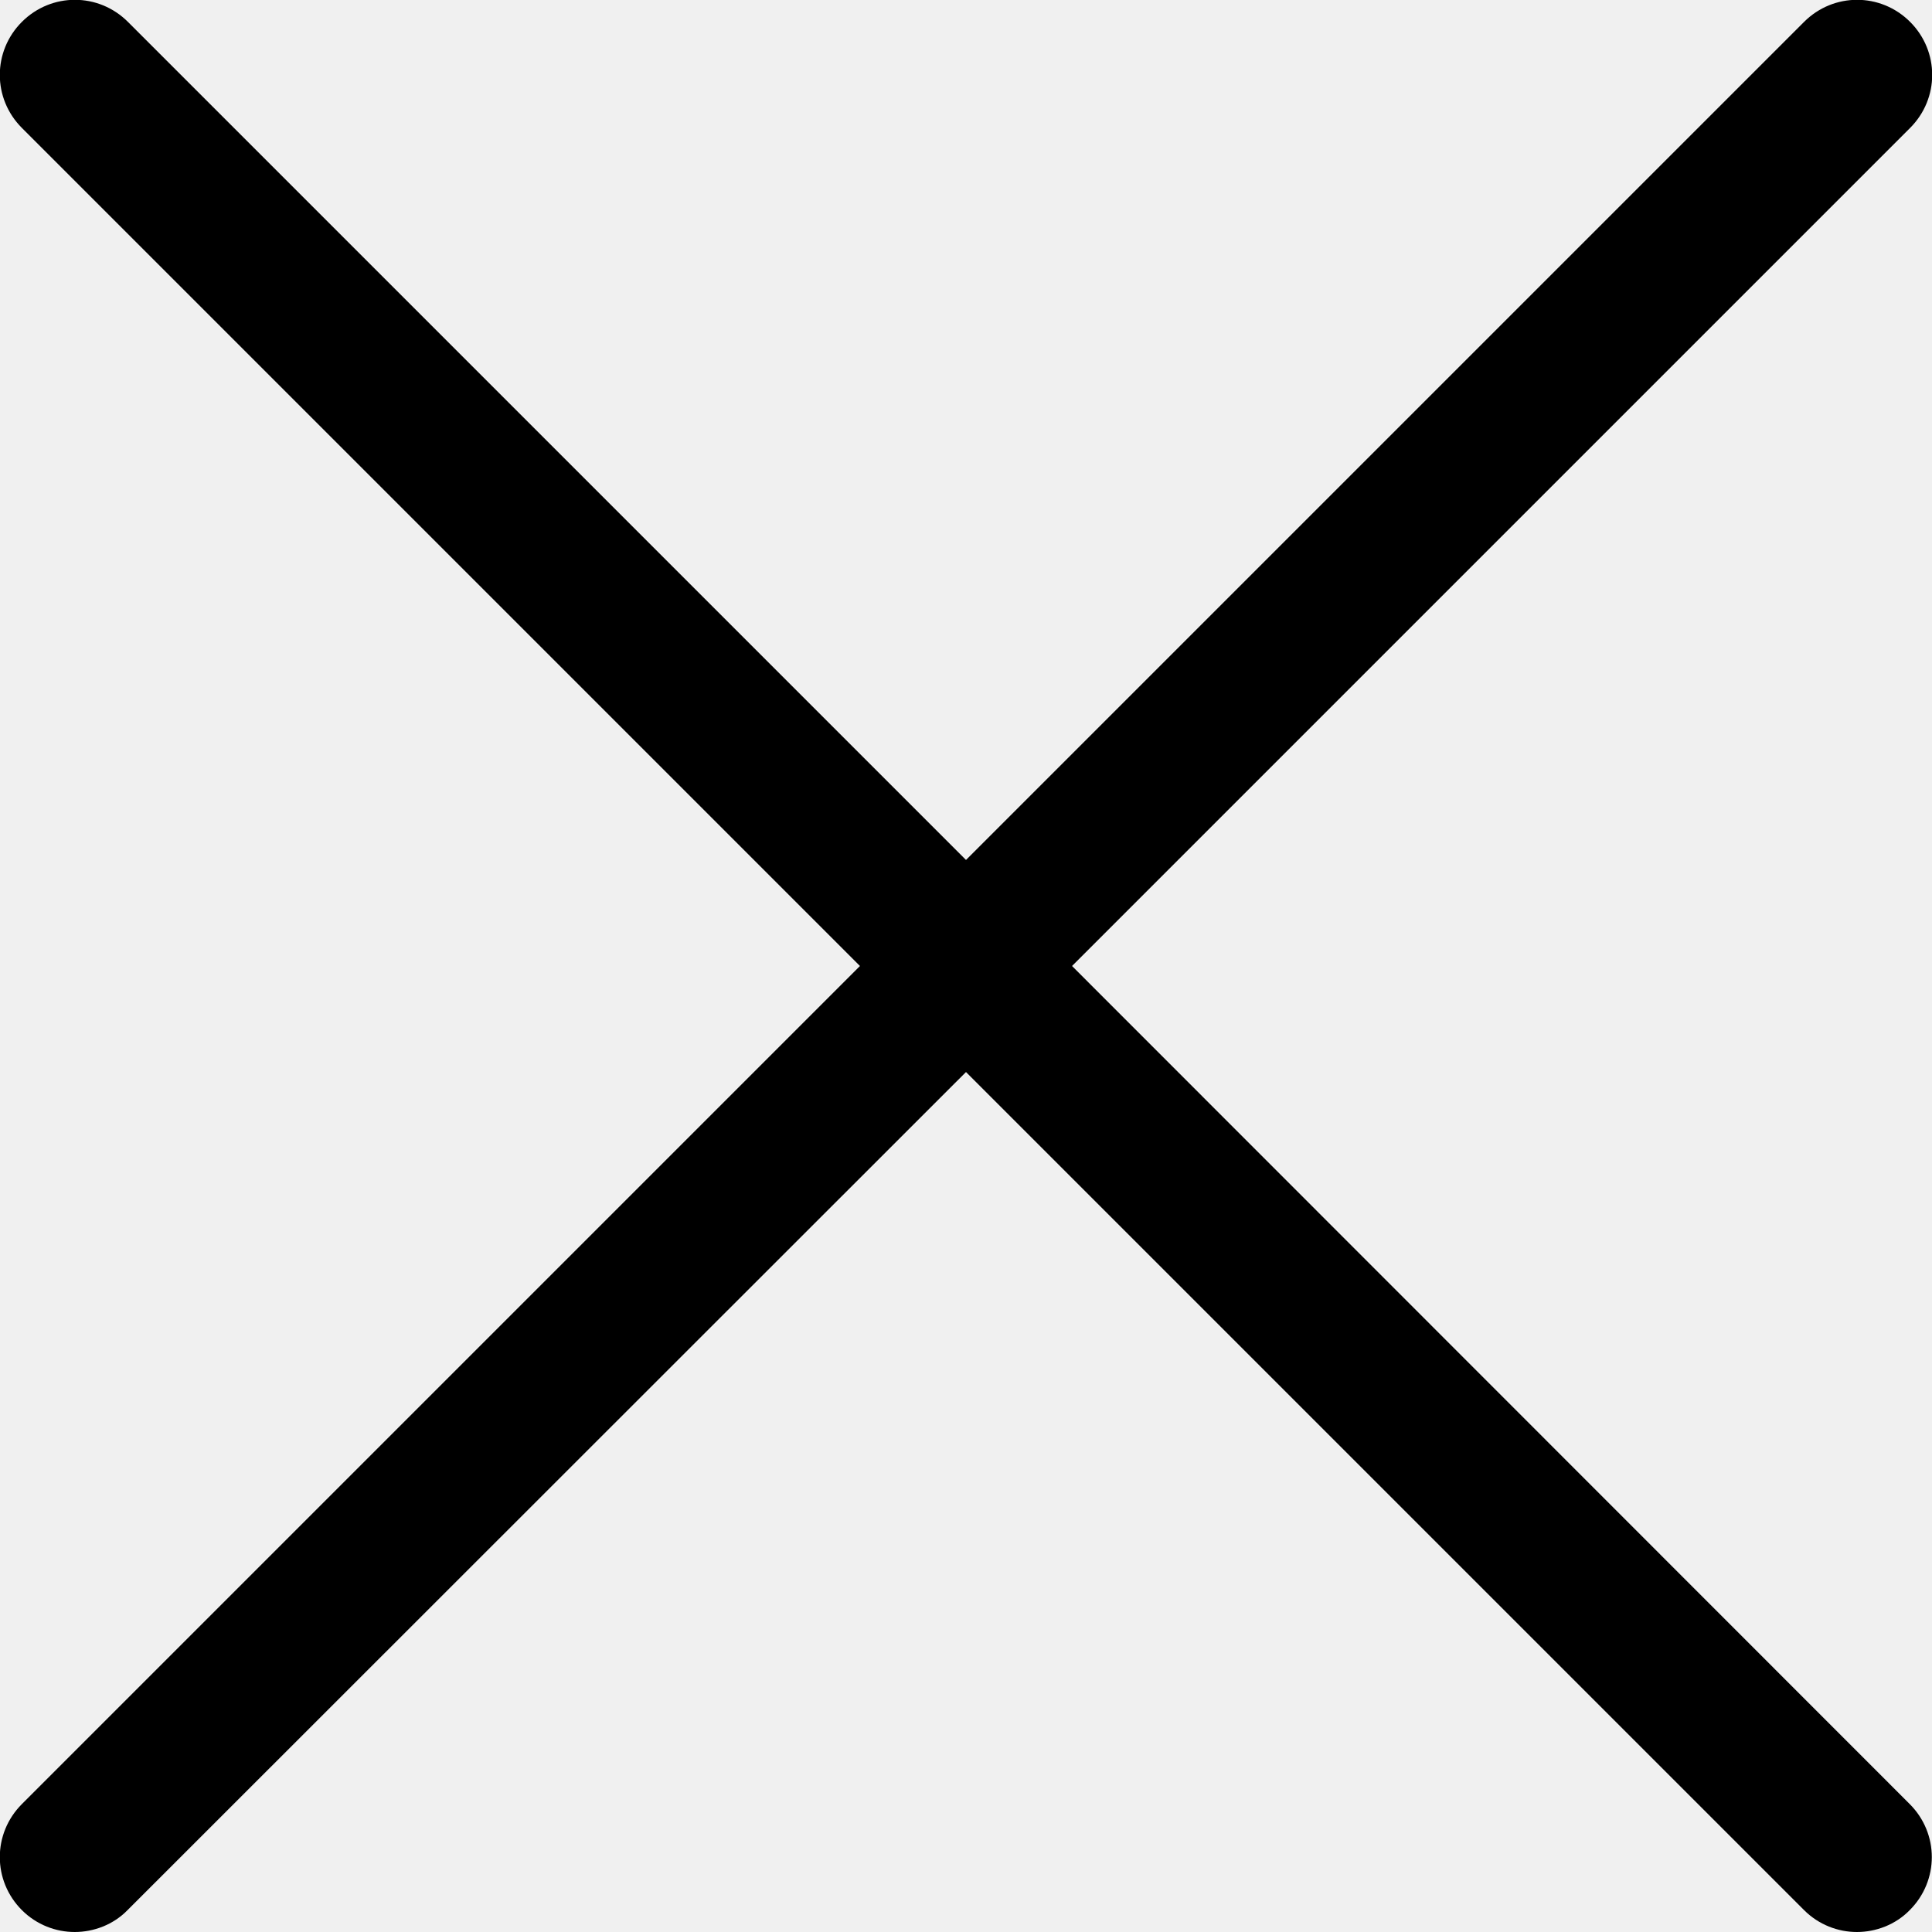
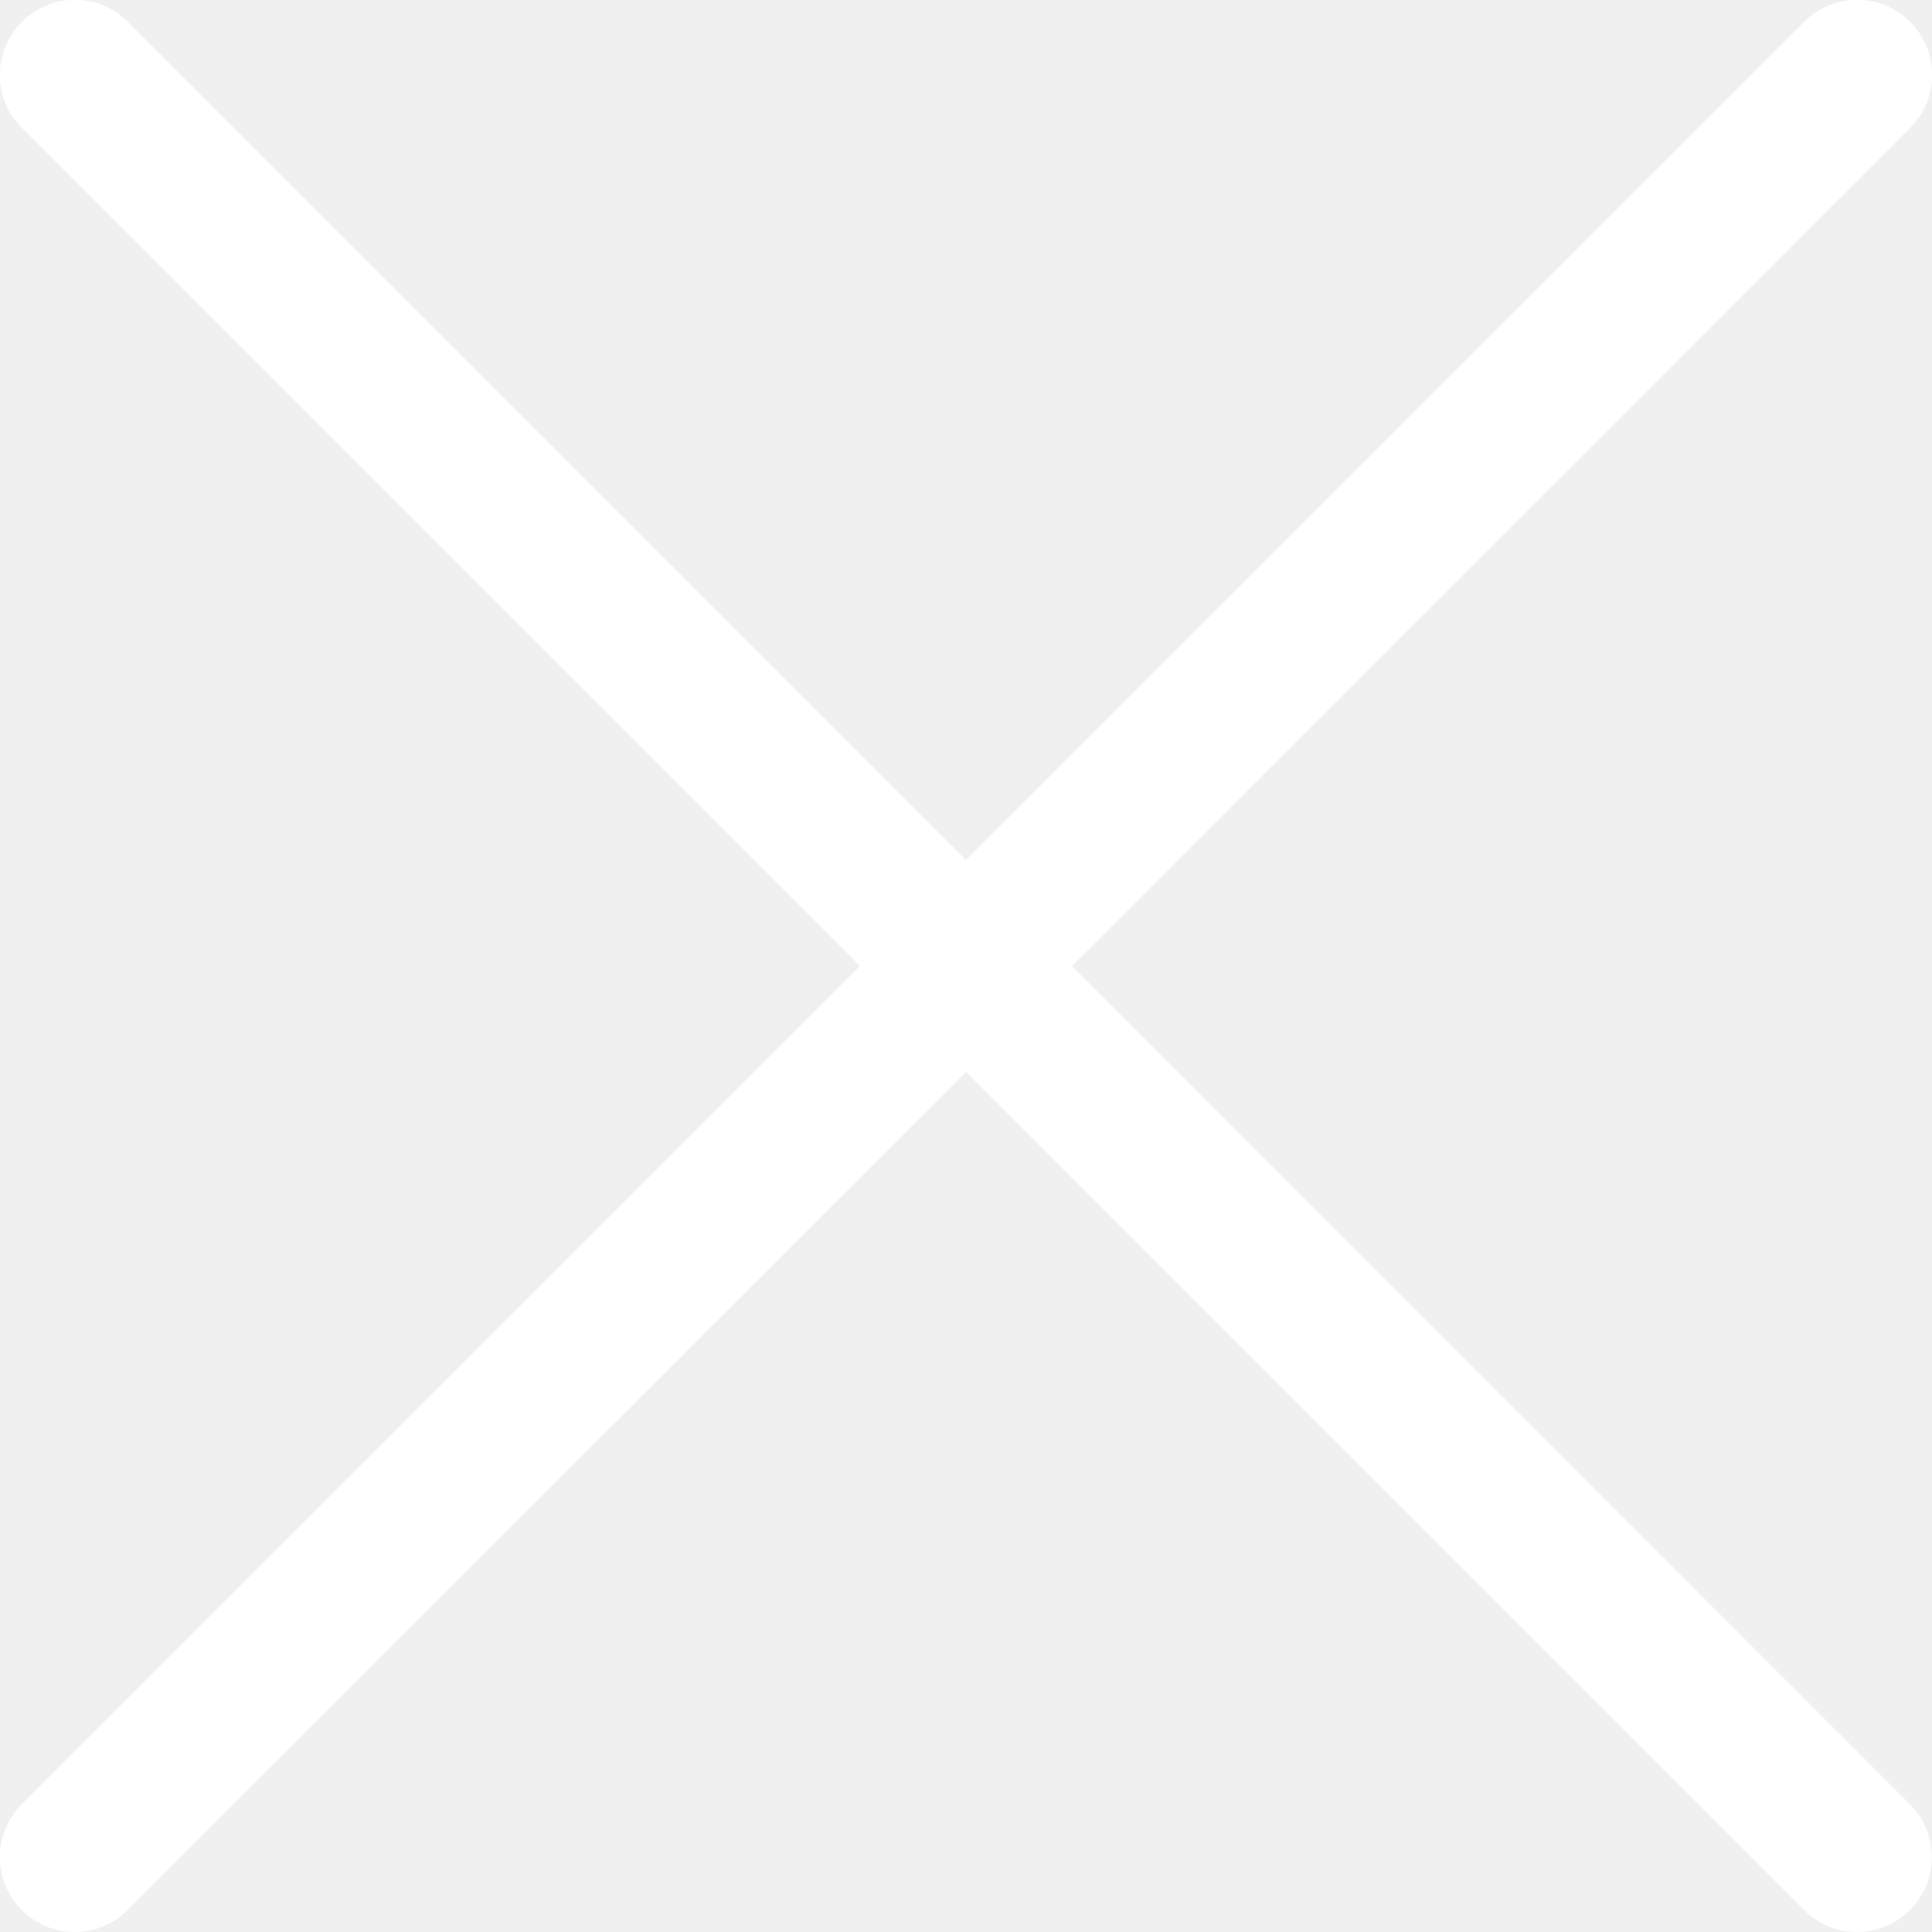
<svg xmlns="http://www.w3.org/2000/svg" enable-background="new 0 0 512 512" id="Layer_1" version="1.1" viewBox="0 0 512 512" xml:space="preserve">
-   <path d="M284.1,256L506.2,33.9c7.8-7.8,7.8-20.3,0-28.1s-20.3-7.8-28.1,0L256,227.9L33.9,5.8  c-7.8-7.8-20.3-7.8-28.1,0s-7.8,20.3,0,28.1L227.9,256L5.8,478.1c-7.8,7.8-7.8,20.3,0,28.1c3.9,3.9,9,5.8,14,5.8s10.2-1.9,14-5.8  L256,284.1l222.1,222.1c3.9,3.9,9,5.8,14,5.8s10.2-1.9,14-5.8c7.8-7.8,7.8-20.3,0-28.1L284.1,256z" fill="#000" />
+   <path d="M284.1,256L506.2,33.9c7.8-7.8,7.8-20.3,0-28.1s-20.3-7.8-28.1,0L256,227.9L33.9,5.8  c-7.8-7.8-20.3-7.8-28.1,0s-7.8,20.3,0,28.1L227.9,256L5.8,478.1c-7.8,7.8-7.8,20.3,0,28.1c3.9,3.9,9,5.8,14,5.8s10.2-1.9,14-5.8  L256,284.1l222.1,222.1c3.9,3.9,9,5.8,14,5.8s10.2-1.9,14-5.8c7.8-7.8,7.8-20.3,0-28.1L284.1,256z" fill="#fff" />
</svg>
